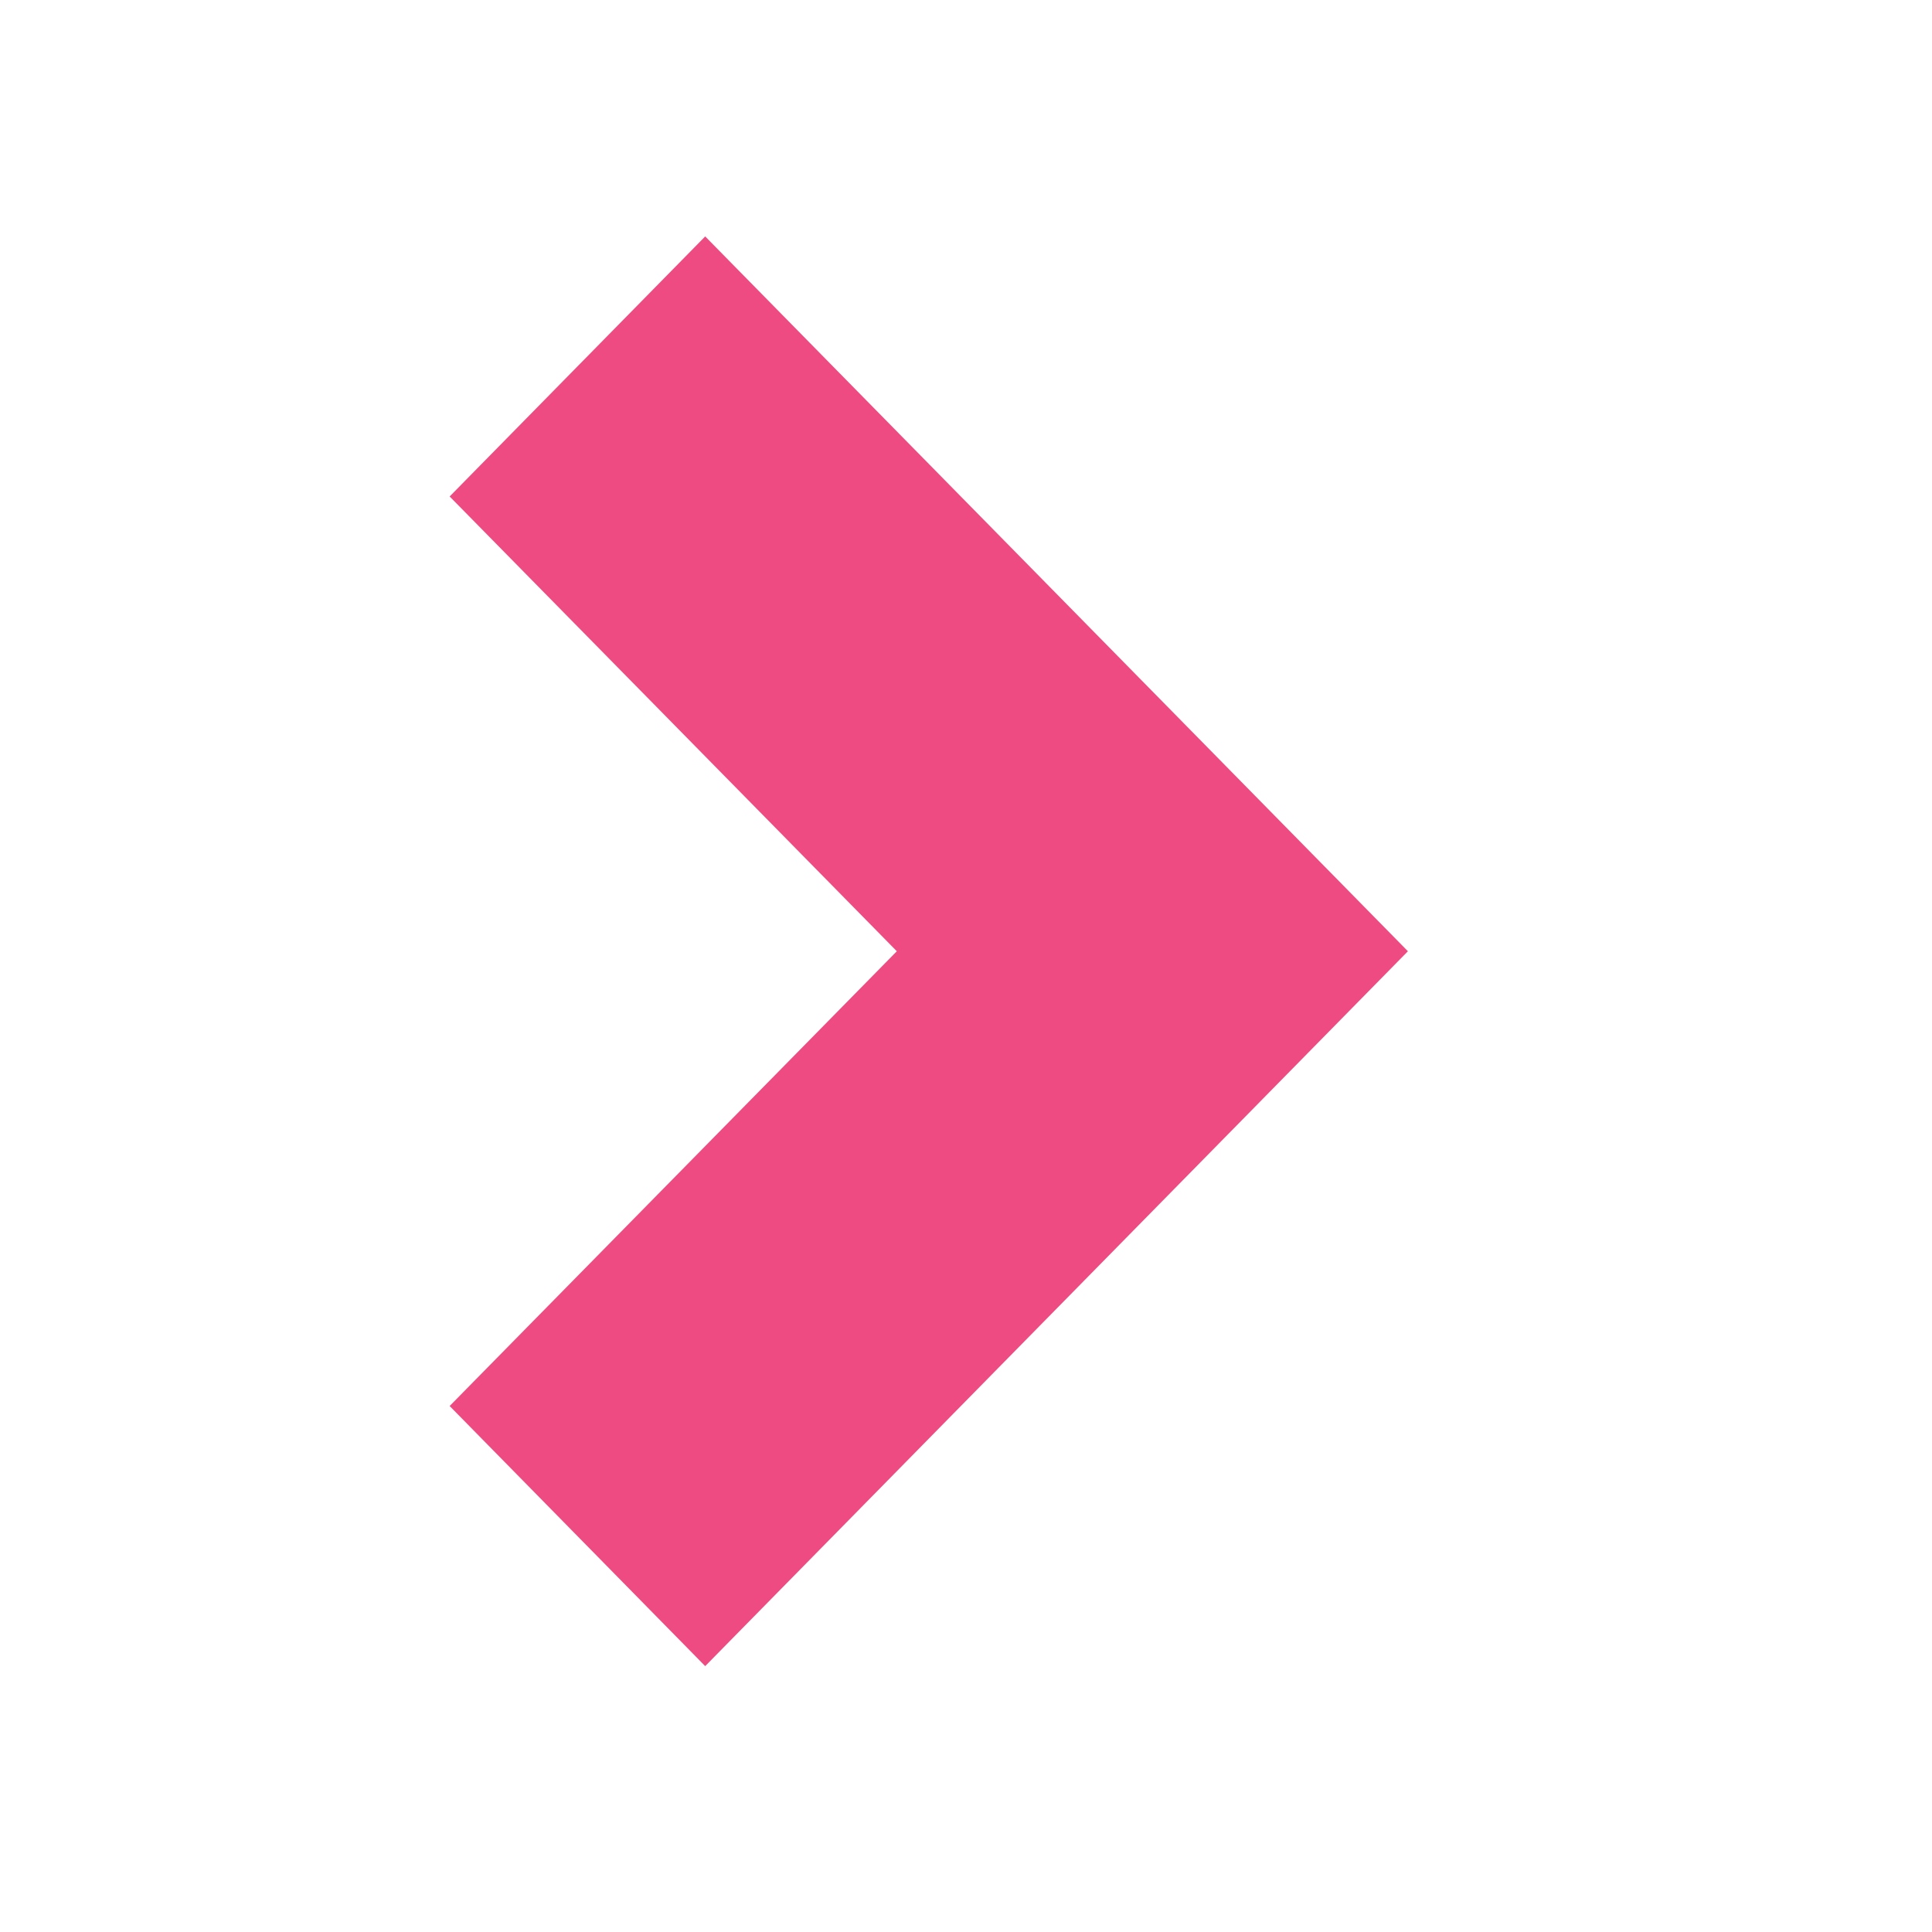
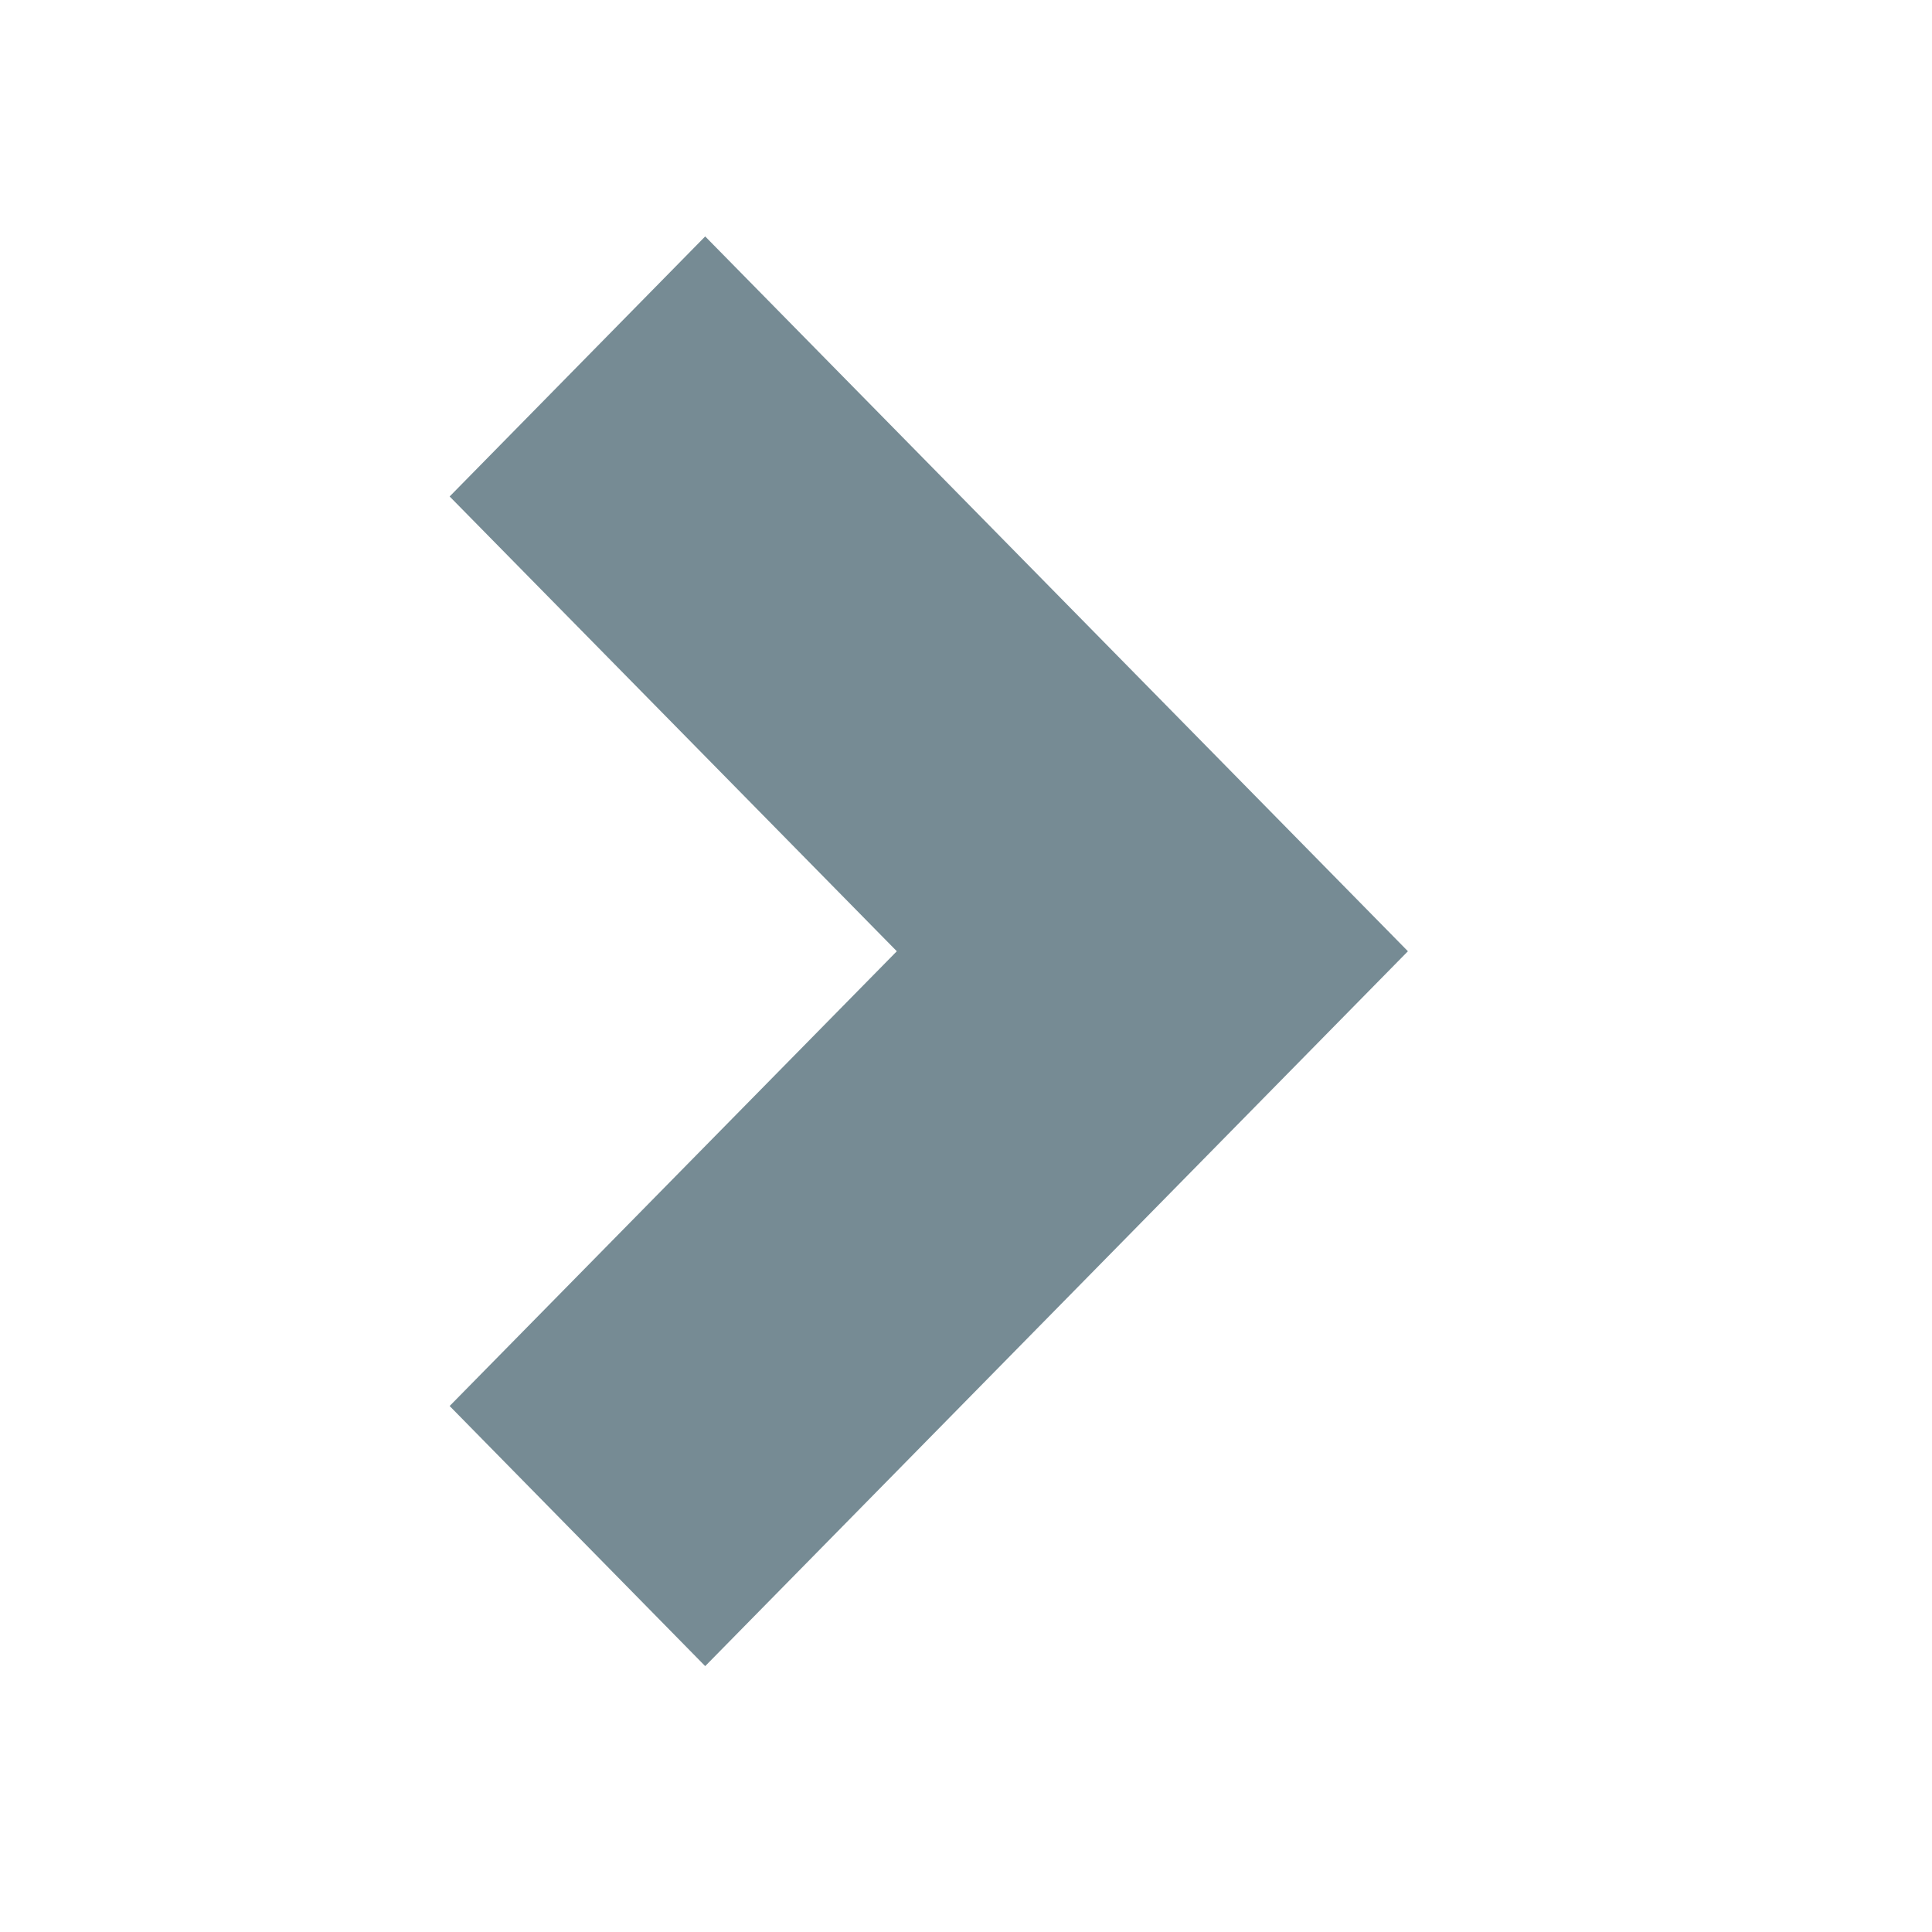
<svg xmlns="http://www.w3.org/2000/svg" width="200" height="200" viewBox="0 0 200 200">
  <g>
    <rect height="202" width="202" y="-1" x="-1" fill="none" id="canvas_background" />
    <g y="0" x="0" width="100%" height="100%" display="none" overflow="visible" id="canvasGrid">
      <rect height="100%" width="100%" y="0" x="0" stroke-width="0" fill="url(#gridpattern)" />
    </g>
  </g>
  <g>
-     <path d="m145.747,51.4l-46.291,47.077l46.291,47.078l-26.454,26.92l-72.746,-73.998l72.746,-74.003" transform="rotate(180 96.1471 98.475)" stroke-width="1.5" fill-opacity="0.8" fill="#E91E63" id="svg_1" />
+     <path d="m145.747,51.4l-46.291,47.077l46.291,47.078l-26.454,26.92l-72.746,-73.998l72.746,-74.003" transform="rotate(180 96.1471 98.475)" stroke-width="1.5" fill-opacity="0.8" fill="#546E7A" id="svg_1" />
  </g>
</svg>
